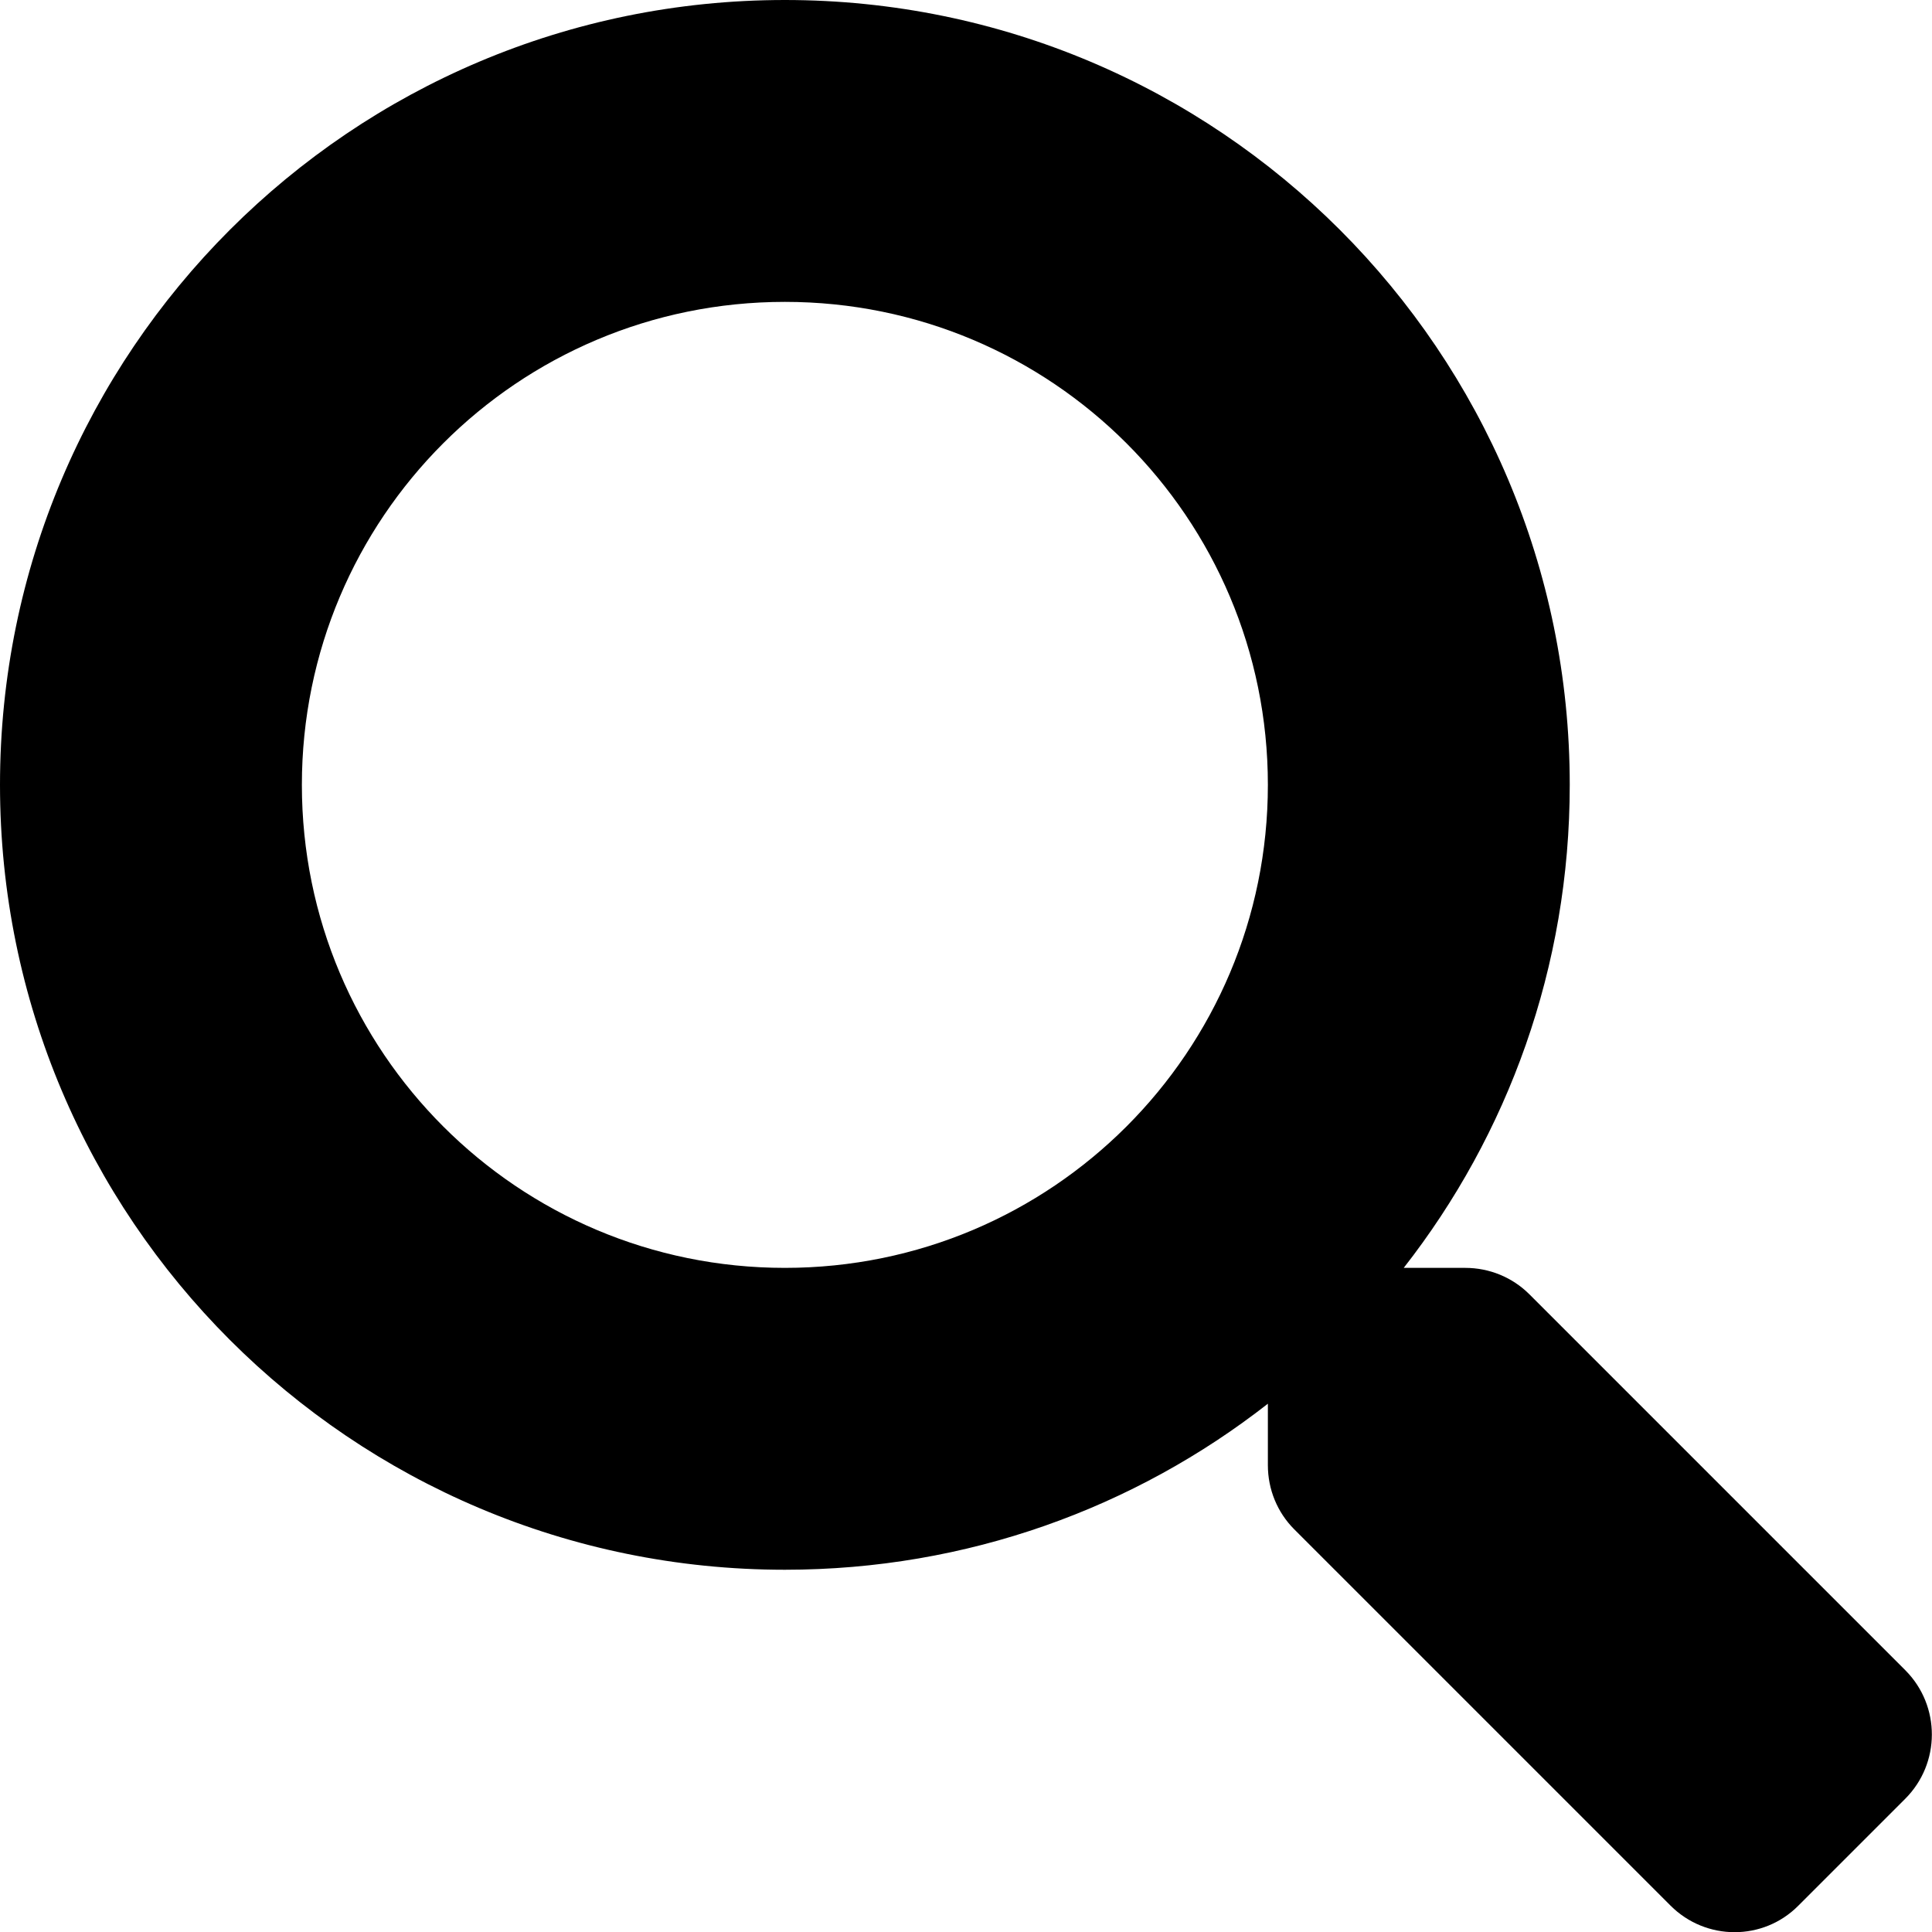
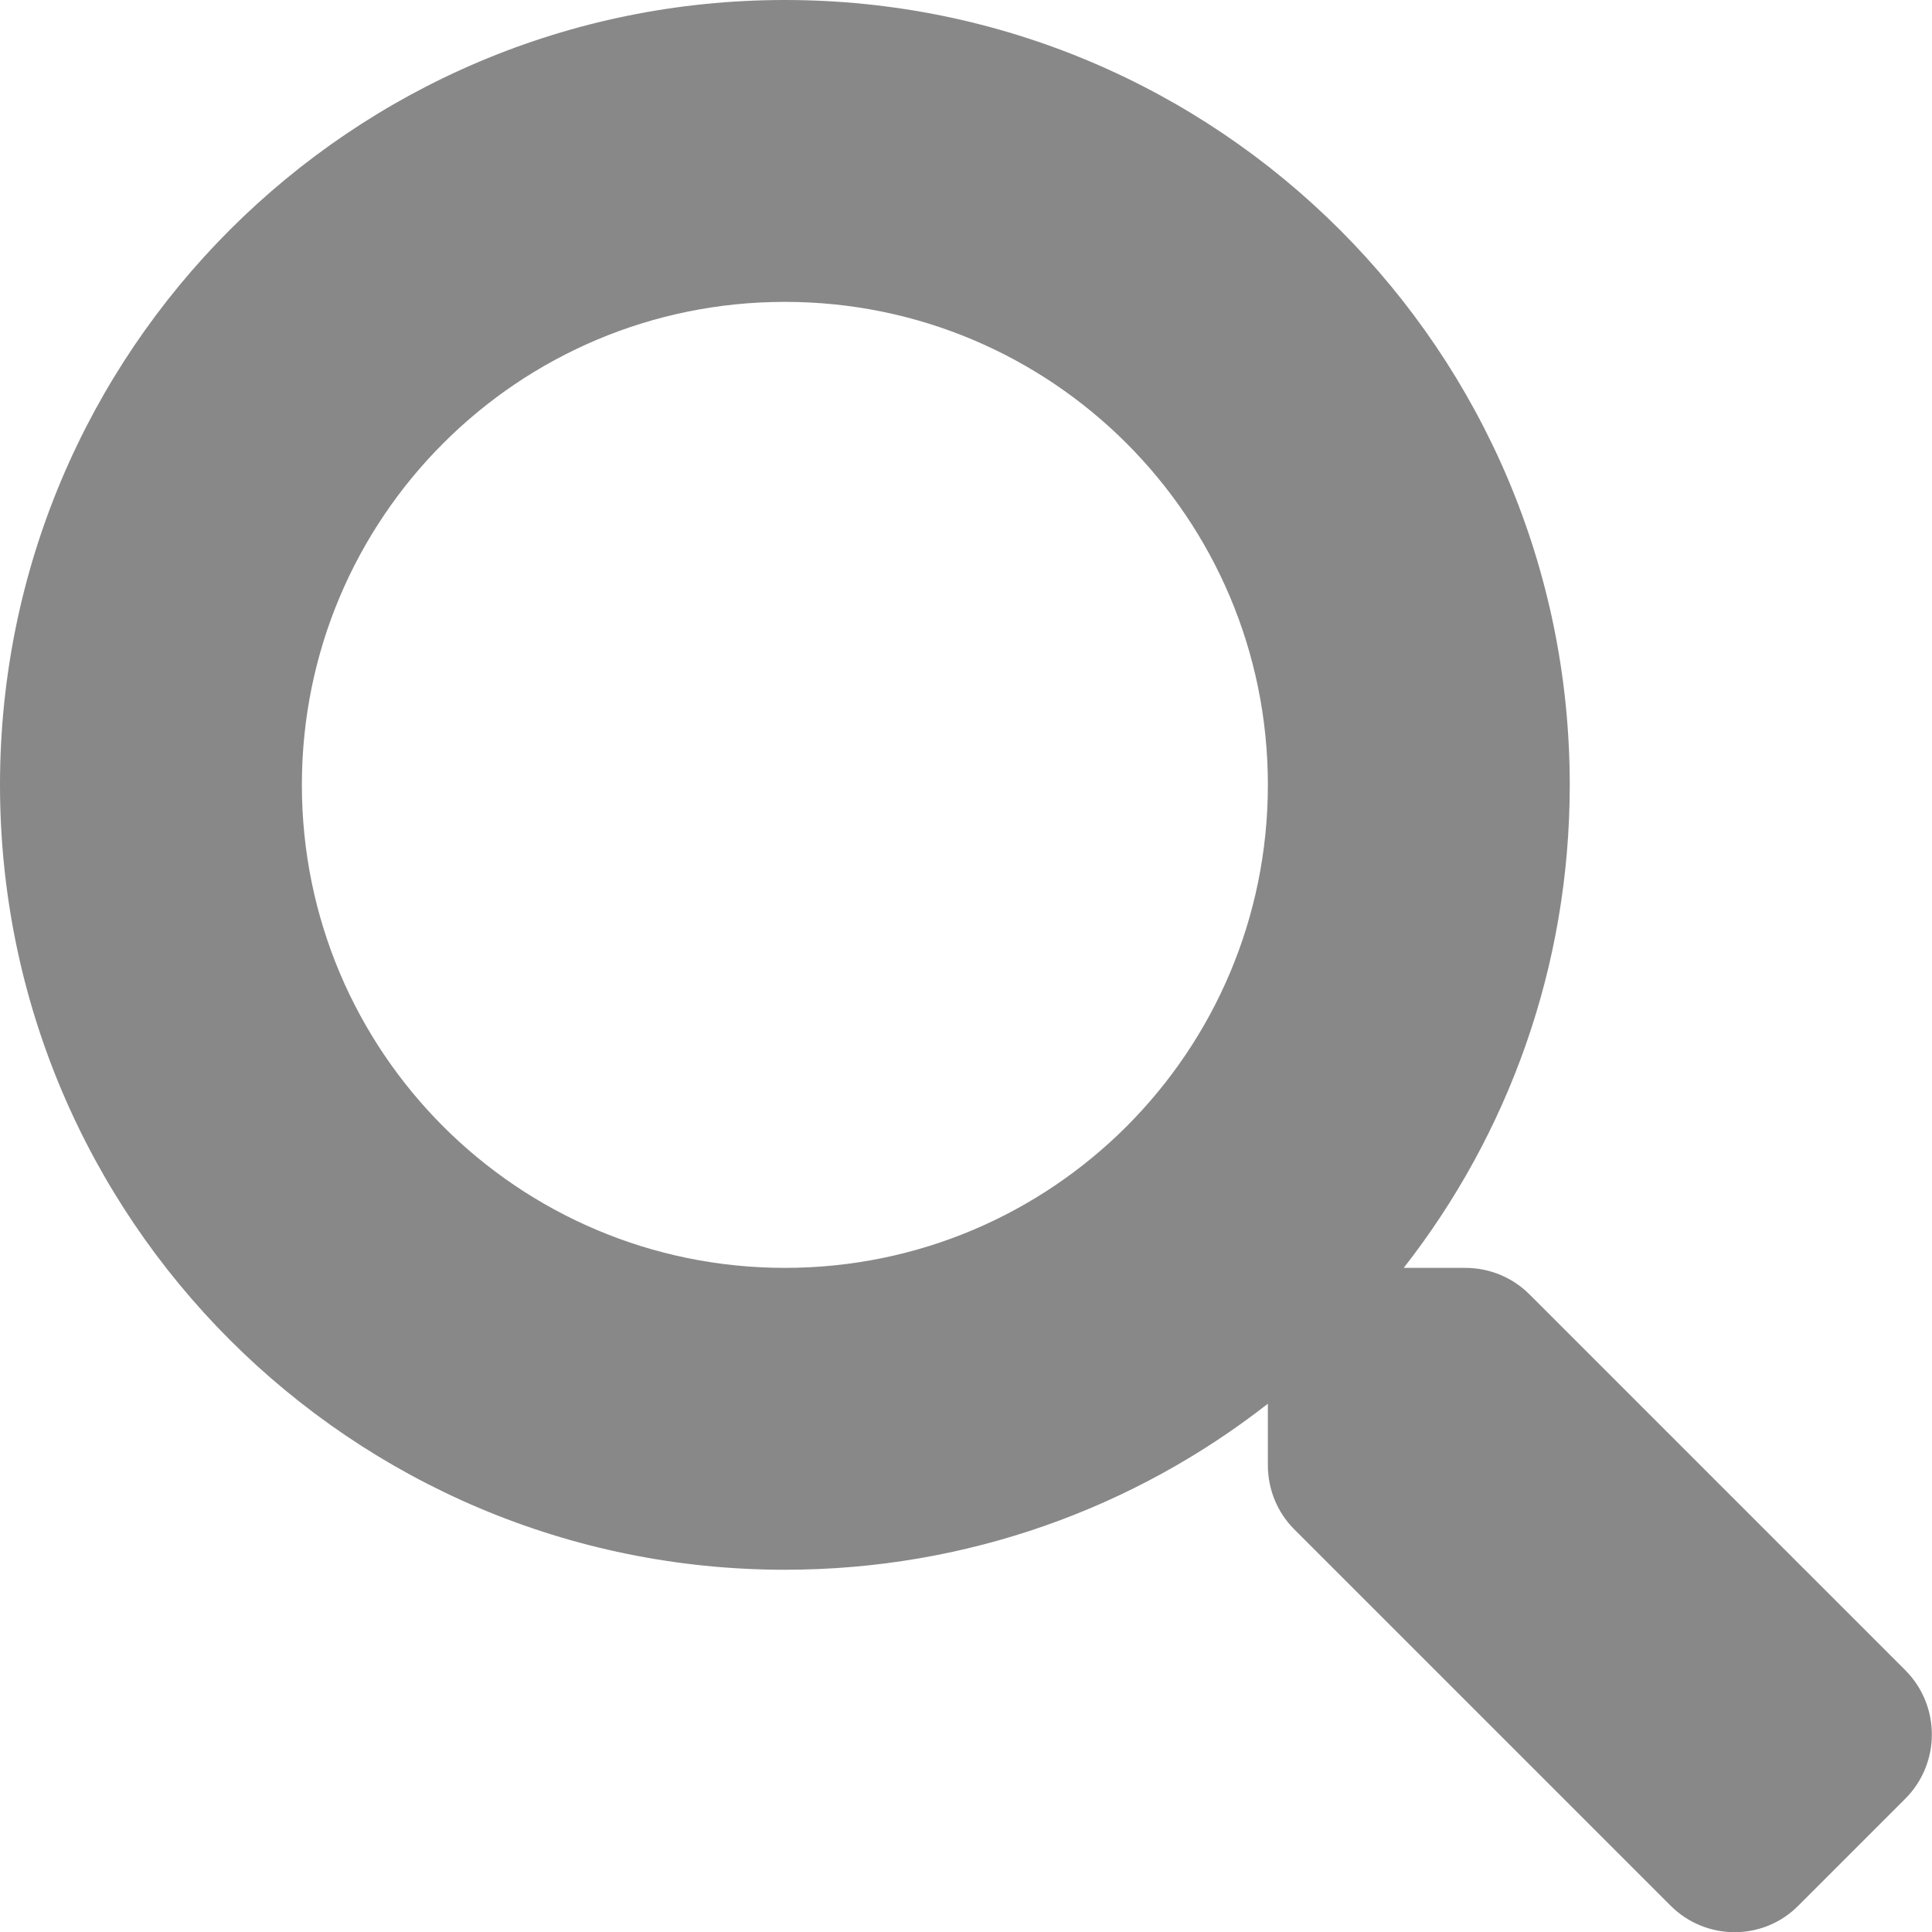
<svg xmlns="http://www.w3.org/2000/svg" aria-hidden="true" focusable="false" data-prefix="fas" data-icon="search" class="svg-inline--fa fa-search fa-w-16" role="img" viewBox="0 0 512 512">
-   <path fill="currentColor" d="M505 442.7L405.3 343c-4.5-4.5-10.6-7-17-7H372c27.6-35.3 44-79.7 44-128C416 93.1 322.9 0 208 0S0 93.1 0 208s93.1 208 208 208c48.3 0 92.7-16.4 128-44v16.3c0 6.4 2.5 12.5 7 17l99.7 99.7c9.4 9.4 24.6 9.4 33.9 0l28.3-28.3c9.4-9.4 9.4-24.6.1-34zM208 336c-70.7 0-128-57.2-128-128 0-70.7 57.2-128 128-128 70.7 0 128 57.2 128 128 0 70.7-57.2 128-128 128z" />
+   <path fill="#888888" d="M505 442.7L405.3 343c-4.5-4.5-10.6-7-17-7H372c27.6-35.3 44-79.7 44-128C416 93.1 322.9 0 208 0S0 93.1 0 208s93.1 208 208 208c48.3 0 92.7-16.4 128-44v16.3c0 6.4 2.5 12.5 7 17l99.7 99.7c9.4 9.4 24.6 9.4 33.9 0l28.3-28.3c9.4-9.4 9.4-24.6.1-34zM208 336c-70.7 0-128-57.2-128-128 0-70.7 57.2-128 128-128 70.7 0 128 57.2 128 128 0 70.7-57.2 128-128 128z" />
</svg>
